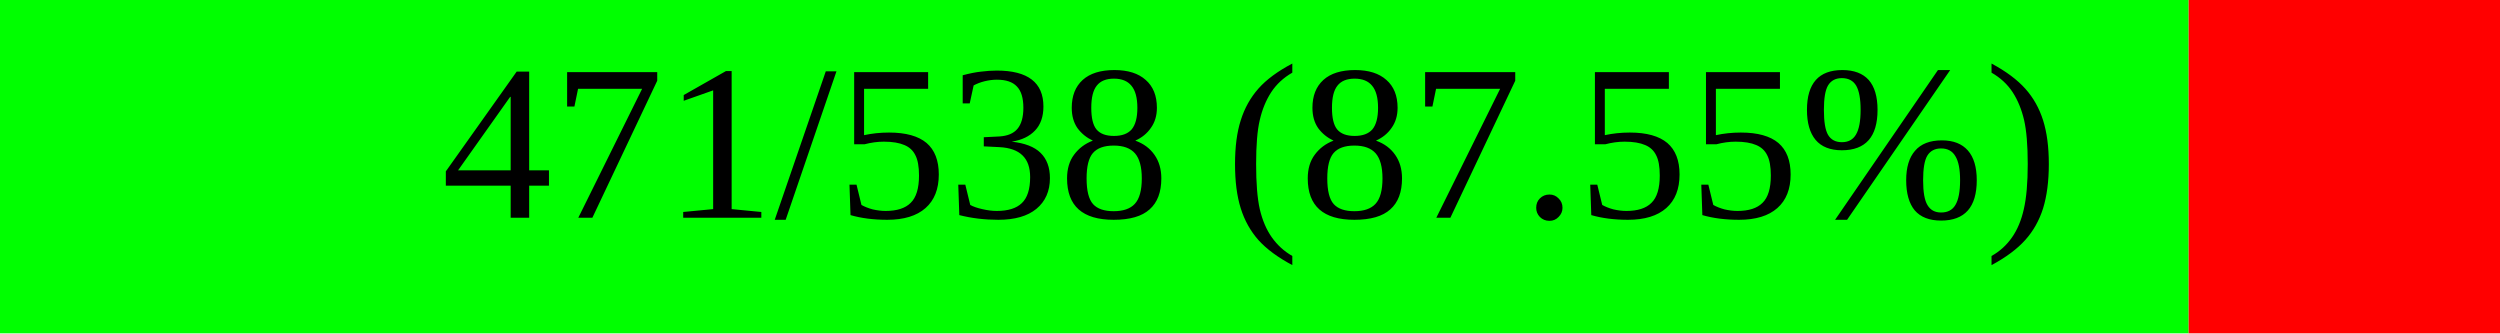
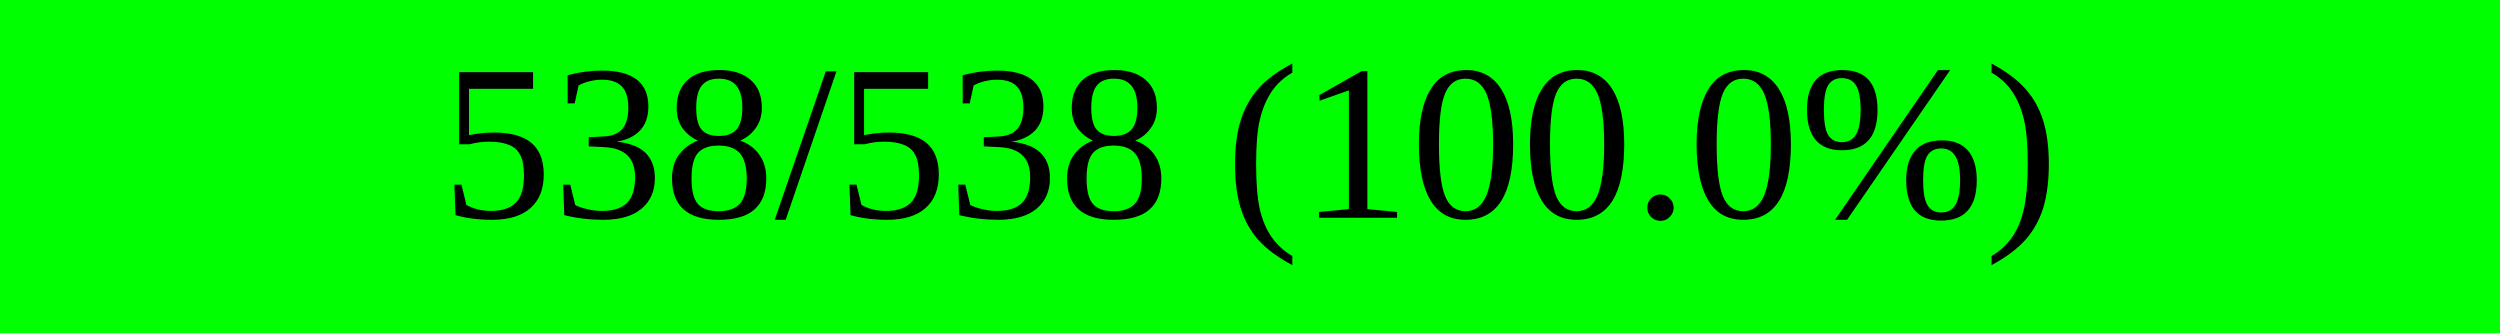
<svg xmlns="http://www.w3.org/2000/svg" width="150" height="20" viewBox="0 0 150 20" version="1.1" preserveAspectRatio="none" style="background-color: #000000">
-   <rect x="0" y="0" width="131.32" height="20" fill="#00ff00" />
-   <rect x="131.32" y="0" width="18.68" height="20" fill="#ff0000" />
-   <text x="75.0" y="10.0" text-anchor="middle" dominant-baseline="middle" font-size="13.333" fill="#000000">471/538 (87.55%)</text>
+   <rect x="0" y="0" width="150.0" height="20" fill="#00ff00" />
+   <rect x="150.0" y="0" width="0.0" height="20" fill="#ff0000" />
+   <text x="75.0" y="10.0" text-anchor="middle" dominant-baseline="middle" font-size="13.333" fill="#000000">538/538 (100.0%)</text>
</svg>
